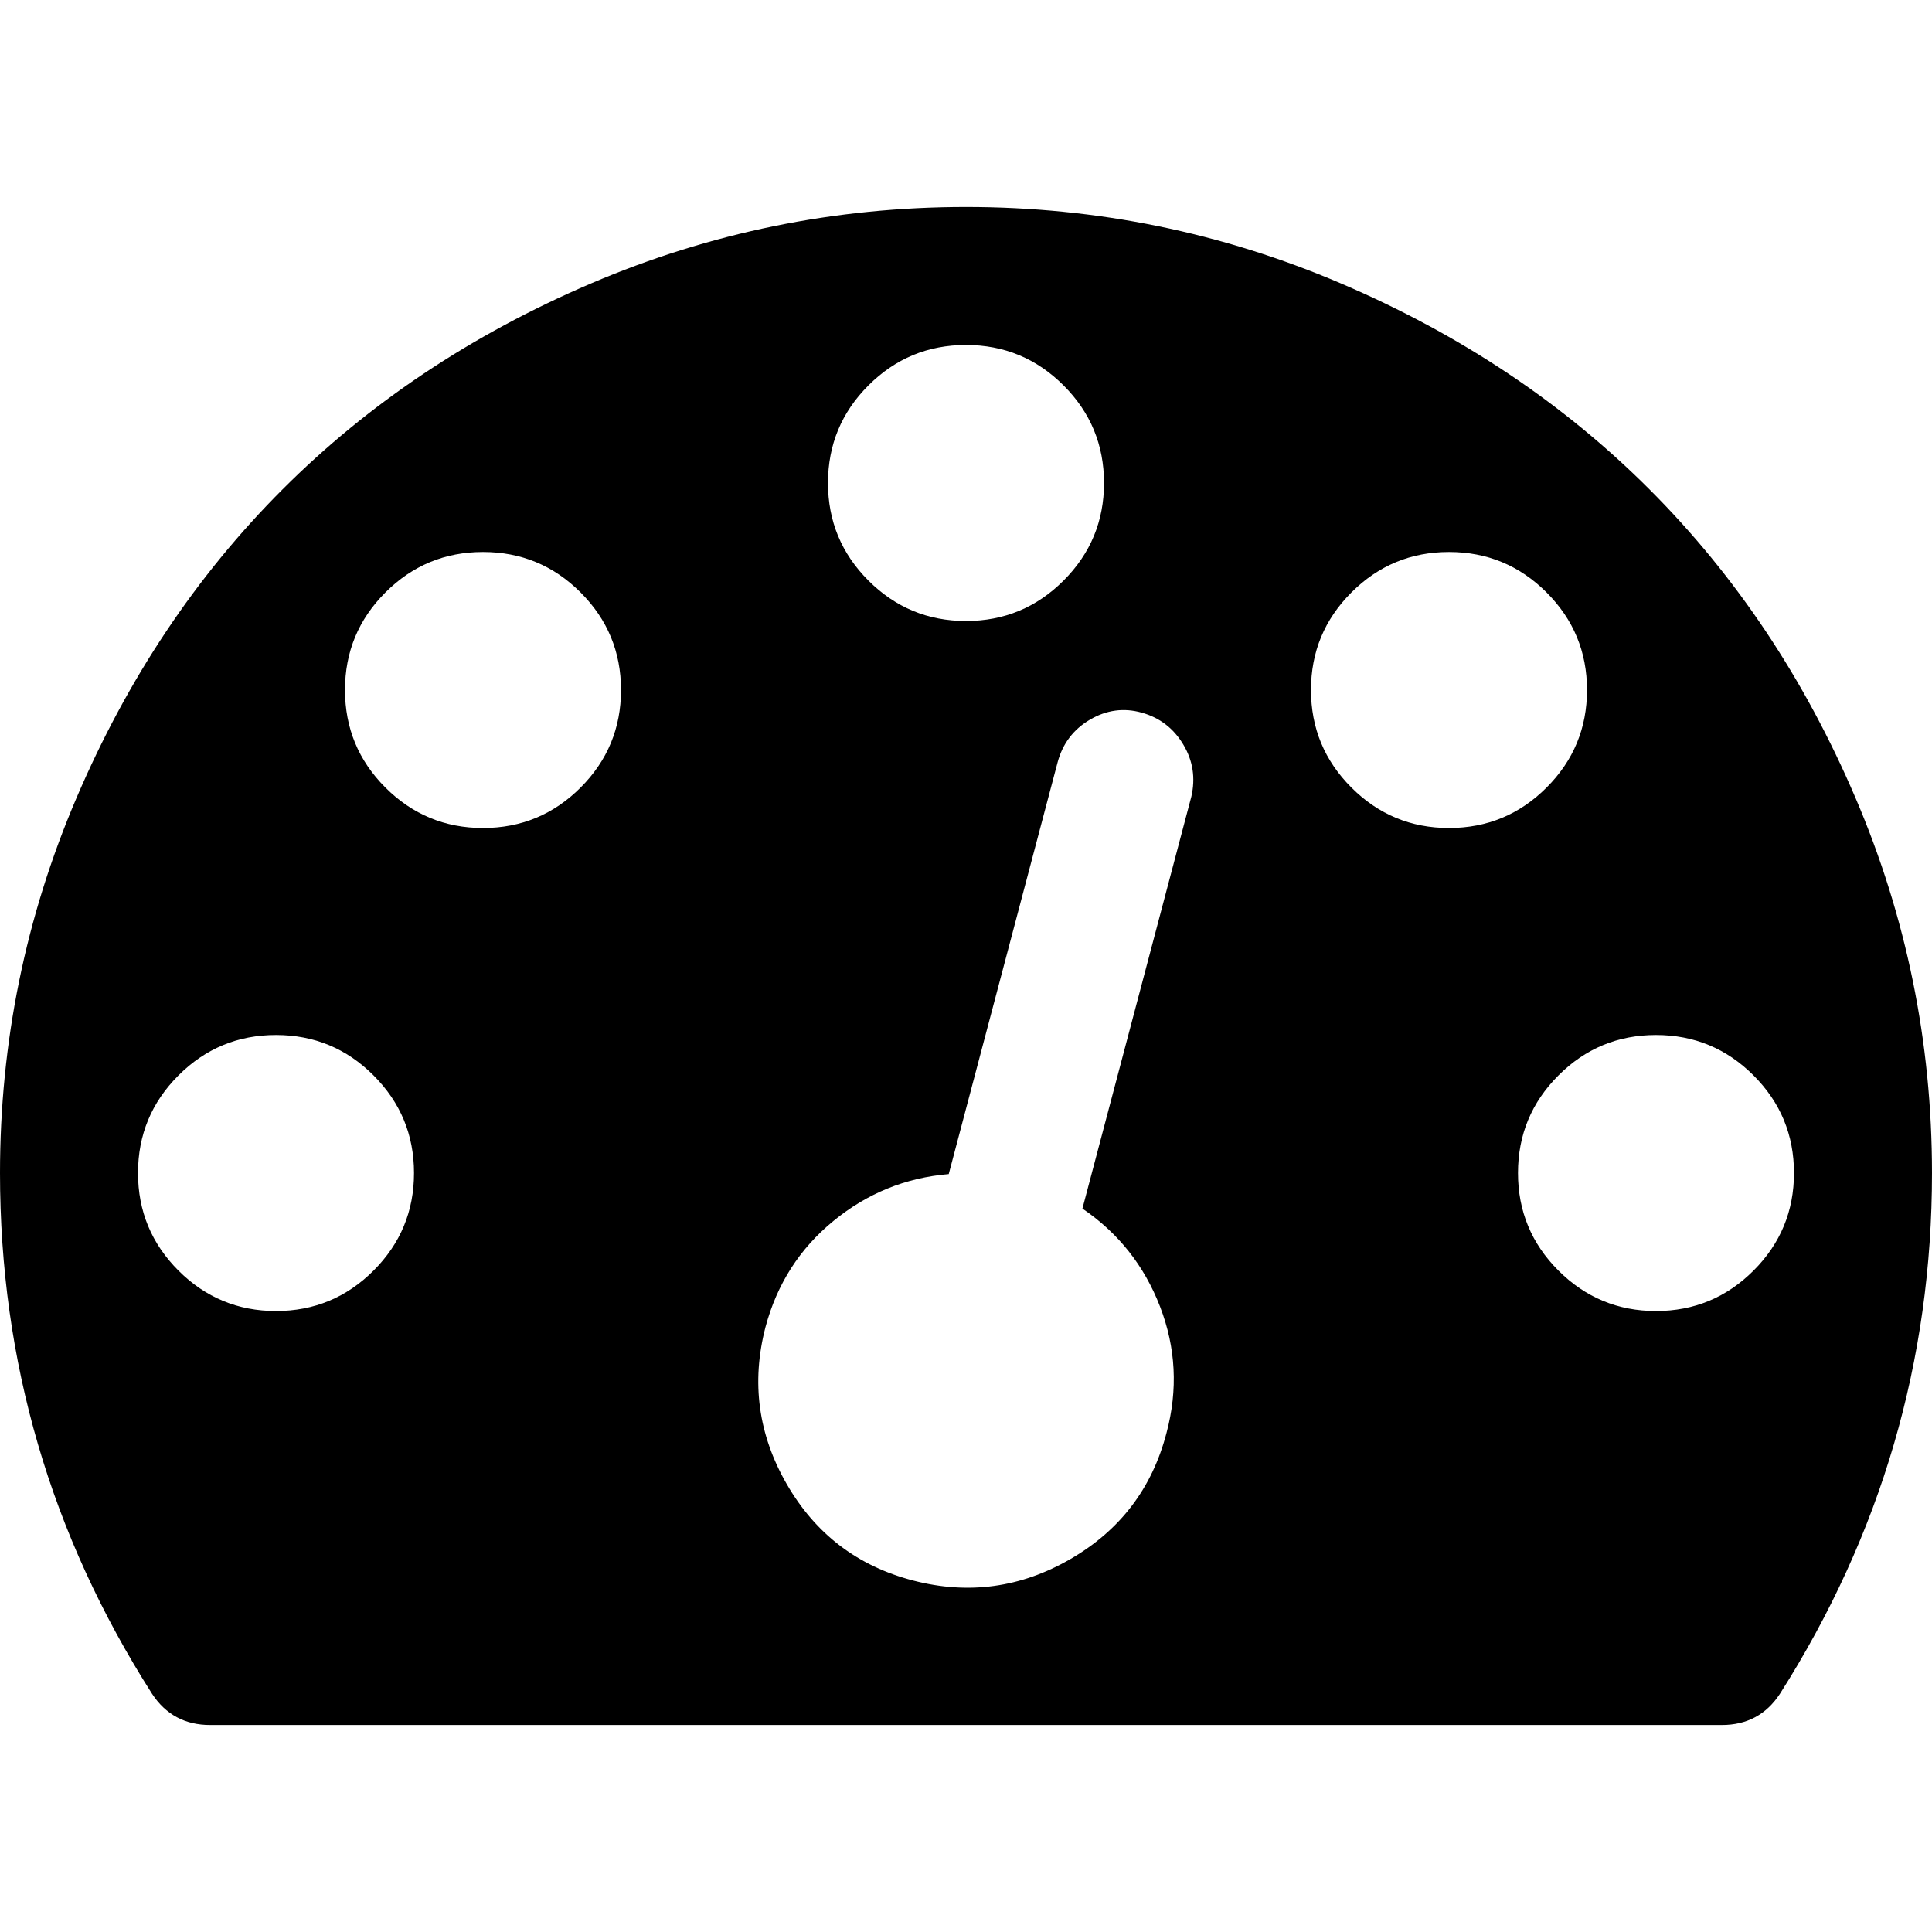
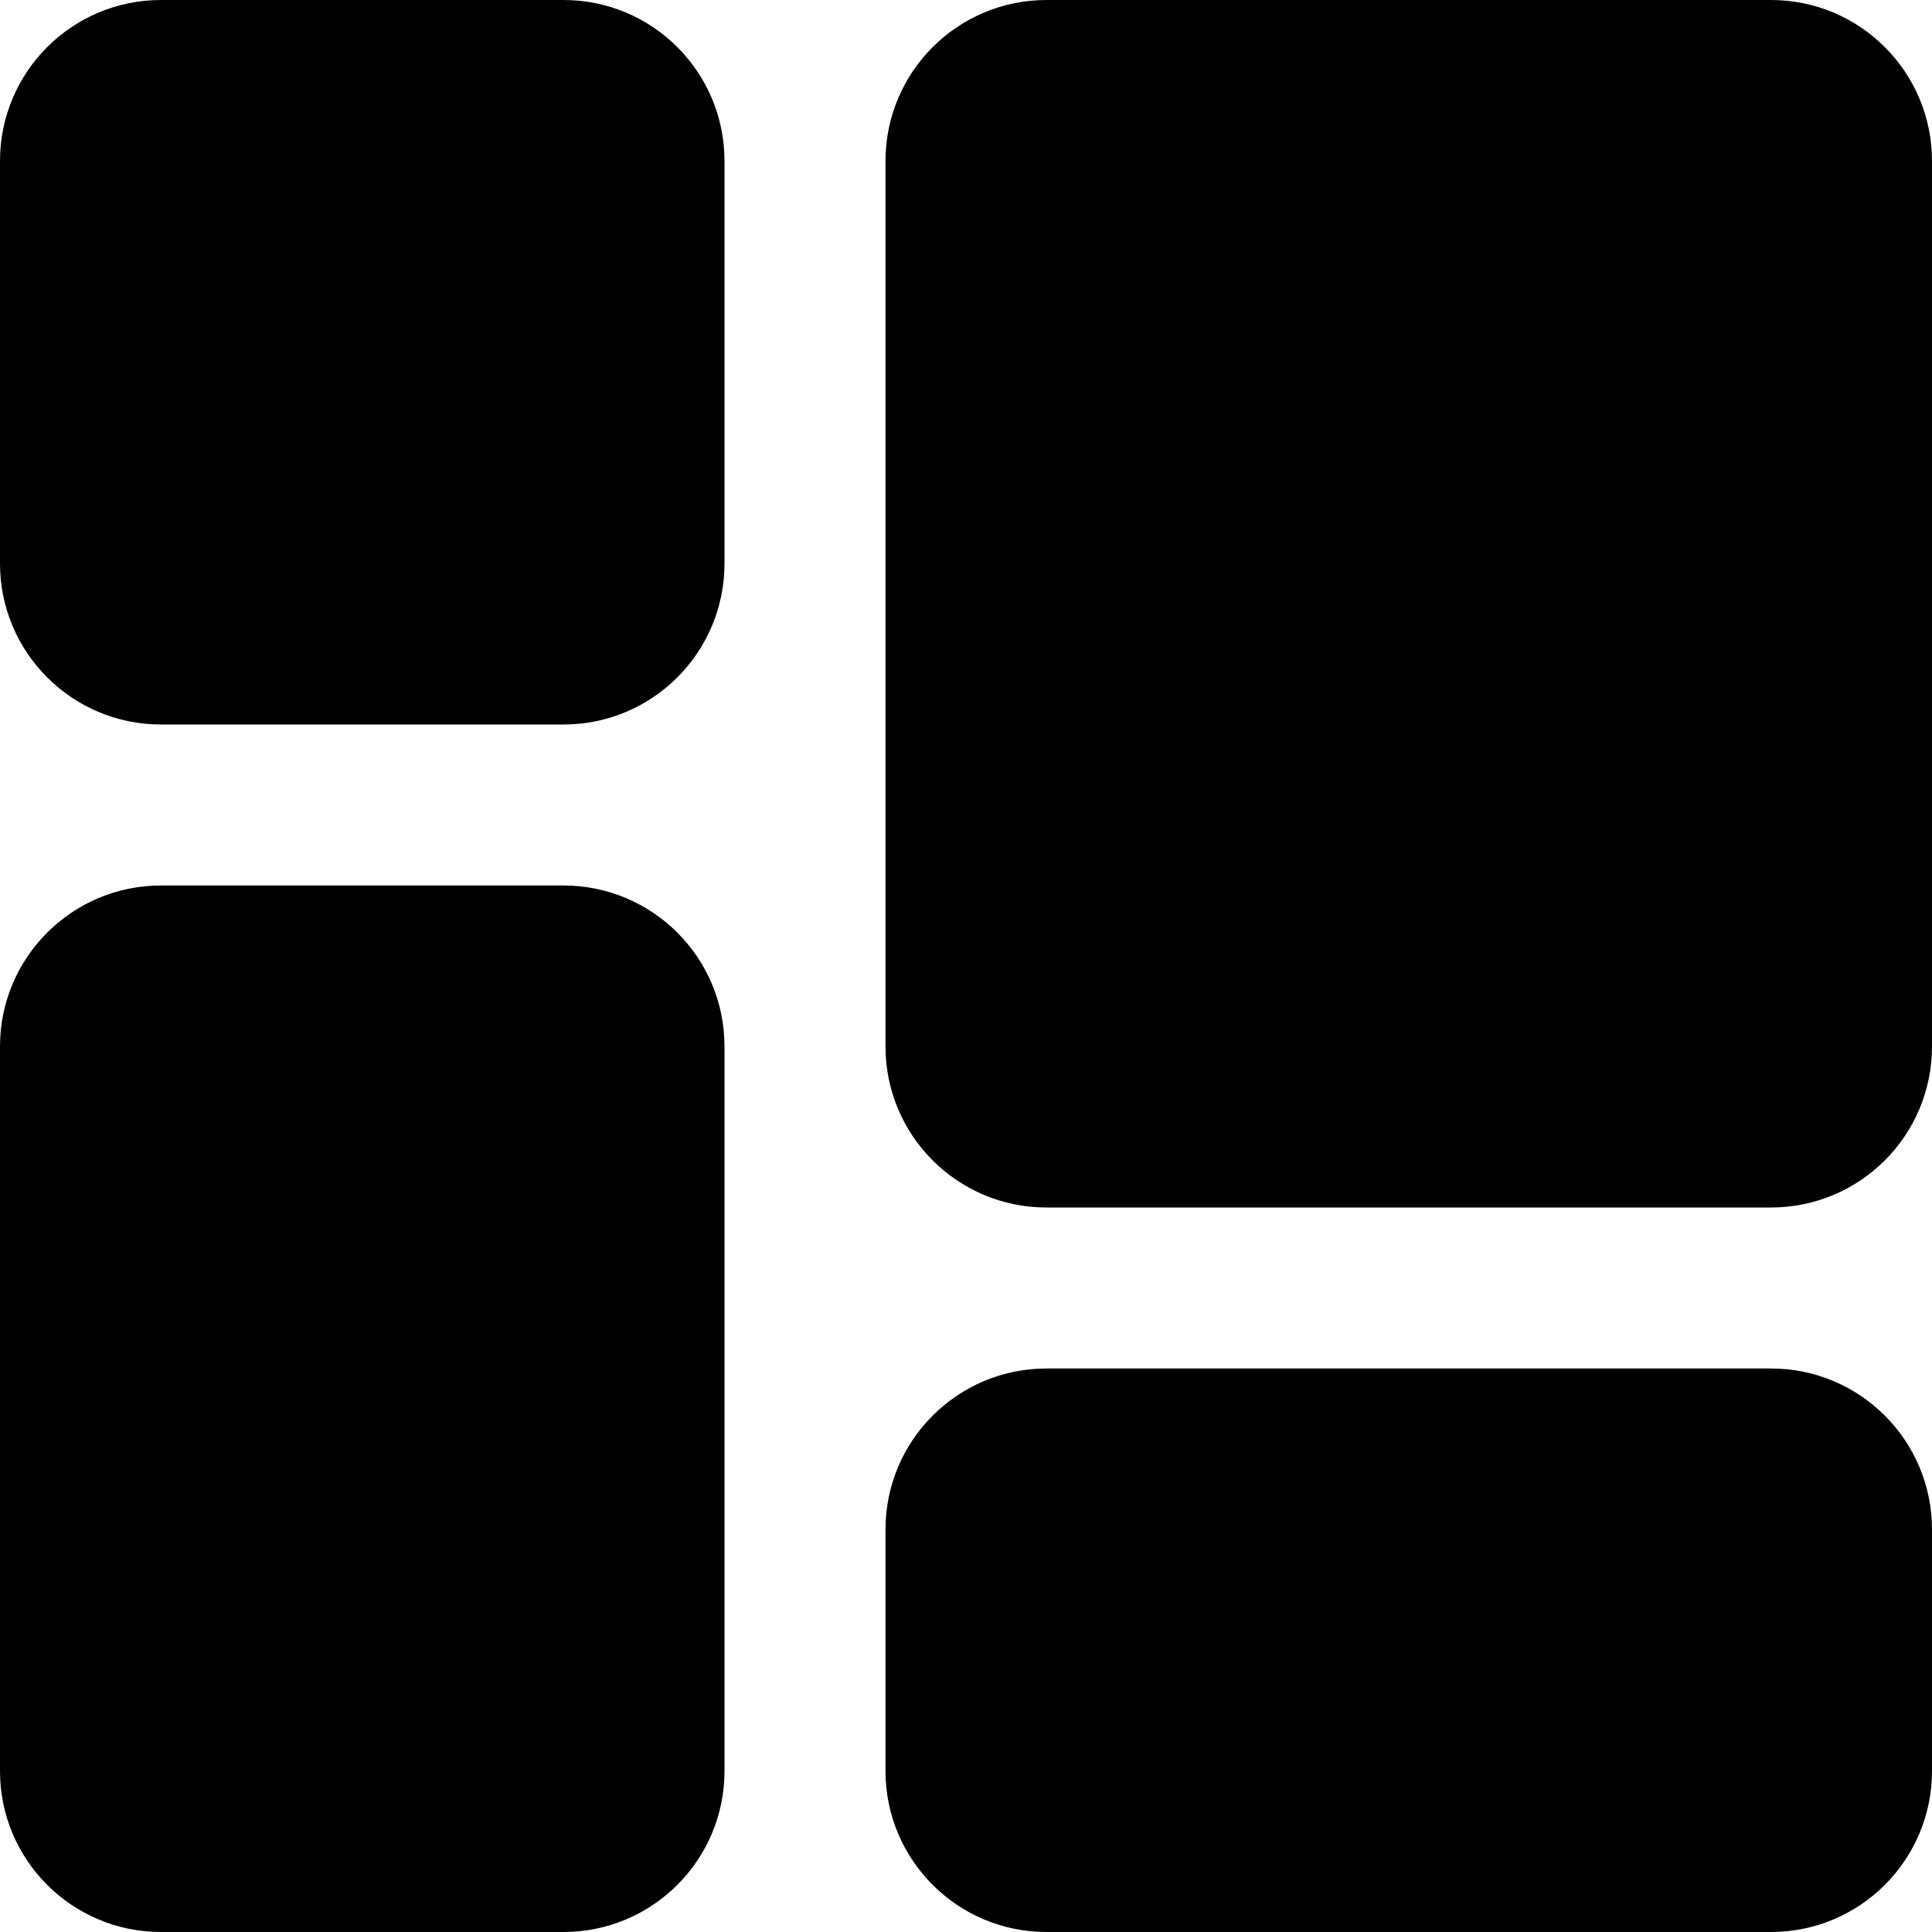
- <svg xmlns="http://www.w3.org/2000/svg" version="1.1" id="Capa_1" x="0px" y="0px" width="511.626px" height="511.627px" viewBox="0 0 511.626 511.627" fill="currentColor" style="enable-background:new 0 0 511.626 511.627;" xml:space="preserve">
-   <g>
-     <path d="M491.361,211.274c-13.511-31.599-31.689-58.813-54.529-81.658c-22.839-22.841-50.059-41.017-81.659-54.53   c-31.601-13.513-64.713-20.271-99.359-20.271c-34.644,0-67.762,6.759-99.357,20.271c-31.595,13.518-58.813,31.689-81.653,54.53   c-22.845,22.845-41.018,50.059-54.534,81.658C6.757,242.873,0,275.988,0,310.631c0,49.865,13.418,95.838,40.256,137.903   c3.614,5.52,8.754,8.278,15.417,8.278h400.281c6.66,0,11.8-2.759,15.414-8.278c26.84-42.254,40.258-88.224,40.258-137.903   C511.626,275.988,504.872,242.873,491.361,211.274z M229.973,102.069c7.142-7.139,15.752-10.709,25.84-10.709   c10.089,0,18.699,3.571,25.838,10.709c7.139,7.135,10.711,15.749,10.711,25.837s-3.572,18.699-10.711,25.837   s-15.749,10.709-25.838,10.709c-10.088,0-18.702-3.571-25.84-10.709c-7.135-7.139-10.707-15.749-10.707-25.837   S222.834,109.205,229.973,102.069z M98.929,336.469c-7.138,7.135-15.752,10.715-25.84,10.715c-10.085,0-18.699-3.58-25.837-10.715   c-7.139-7.132-10.705-15.749-10.705-25.838c0-10.088,3.566-18.698,10.705-25.837s15.752-10.708,25.837-10.708   c10.088,0,18.706,3.569,25.84,10.708c7.135,7.139,10.707,15.749,10.707,25.837C109.636,320.72,106.064,329.33,98.929,336.469z    M153.748,208.562c-7.142,7.137-15.752,10.709-25.841,10.709c-10.089,0-18.702-3.576-25.841-10.709   c-7.135-7.135-10.706-15.749-10.706-25.837s3.567-18.699,10.706-25.837c7.142-7.139,15.752-10.709,25.841-10.709   c10.088,0,18.702,3.571,25.841,10.709c7.135,7.139,10.706,15.749,10.706,25.837C164.454,192.81,160.882,201.423,153.748,208.562z    M315.482,210.99l-28.839,109.062c9.524,6.468,16.376,15.126,20.564,25.98c4.182,10.849,4.757,21.984,1.711,33.404   c-3.806,14.657-12.278,25.793-25.413,33.403c-13.135,7.614-27.026,9.521-41.686,5.712c-14.653-3.806-25.791-12.275-33.402-25.41   c-7.611-13.138-9.514-27.027-5.708-41.688c3.044-11.416,9.04-20.79,17.987-28.113c8.944-7.333,19.126-11.468,30.546-12.422   l28.837-109.064c1.331-4.948,4.186-8.711,8.562-11.281c4.381-2.565,8.945-3.184,13.706-1.853c4.764,1.334,8.425,4.139,10.991,8.42   C315.914,201.427,316.625,206.042,315.482,210.99z M357.882,208.562c-7.139-7.135-10.711-15.749-10.711-25.837   s3.572-18.699,10.711-25.837s15.749-10.709,25.838-10.709c10.088,0,18.698,3.571,25.837,10.709s10.712,15.749,10.712,25.837   c0,10.085-3.573,18.699-10.712,25.837c-7.139,7.137-15.749,10.709-25.837,10.709C373.631,219.271,365.021,215.699,357.882,208.562z    M464.374,336.469c-7.139,7.135-15.749,10.715-25.837,10.715c-10.089,0-18.699-3.58-25.838-10.715   c-7.139-7.132-10.708-15.749-10.708-25.838c0-10.088,3.569-18.698,10.708-25.837s15.749-10.708,25.838-10.708   c10.088,0,18.698,3.569,25.837,10.708s10.704,15.749,10.704,25.837C475.078,320.72,471.512,329.33,464.374,336.469z" />
-   </g>
-   <g>
- </g>
-   <g>
- </g>
-   <g>
- </g>
-   <g>
- </g>
-   <g>
- </g>
-   <g>
- </g>
-   <g>
- </g>
-   <g>
- </g>
-   <g>
- </g>
-   <g>
- </g>
-   <g>
- </g>
-   <g>
- </g>
-   <g>
- </g>
-   <g>
- </g>
-   <g>
- </g>
+ <svg xmlns="http://www.w3.org/2000/svg" width="800px" height="800px" viewBox="0 0 24 24" id="meteor-icon-kit__solid-dashboard" fill="currentColor">
+   <path fill-rule="currentColor" clip-rule="evenodd" d="M2 0H7C8.105 0 9 0.895 9 2V7C9 8.105 8.105 9 7 9H2C0.895 9 0 8.105 0 7V2C0 0.895 0.895 0 2 0ZM2 11H7C8.105 11 9 11.895 9 13V22C9 23.105 8.105 24 7 24H2C0.895 24 0 23.105 0 22V13C0 11.895 0.895 11 2 11ZM13 0H22C23.105 0 24 0.895 24 2V13C24 14.105 23.105 15 22 15H13C11.895 15 11 14.105 11 13V2C11 0.895 11.895 0 13 0ZM13 17H22C23.105 17 24 17.895 24 19V22C24 23.105 23.105 24 22 24H13C11.895 24 11 23.105 11 22V19C11 17.895 11.895 17 13 17Z" />
</svg>
